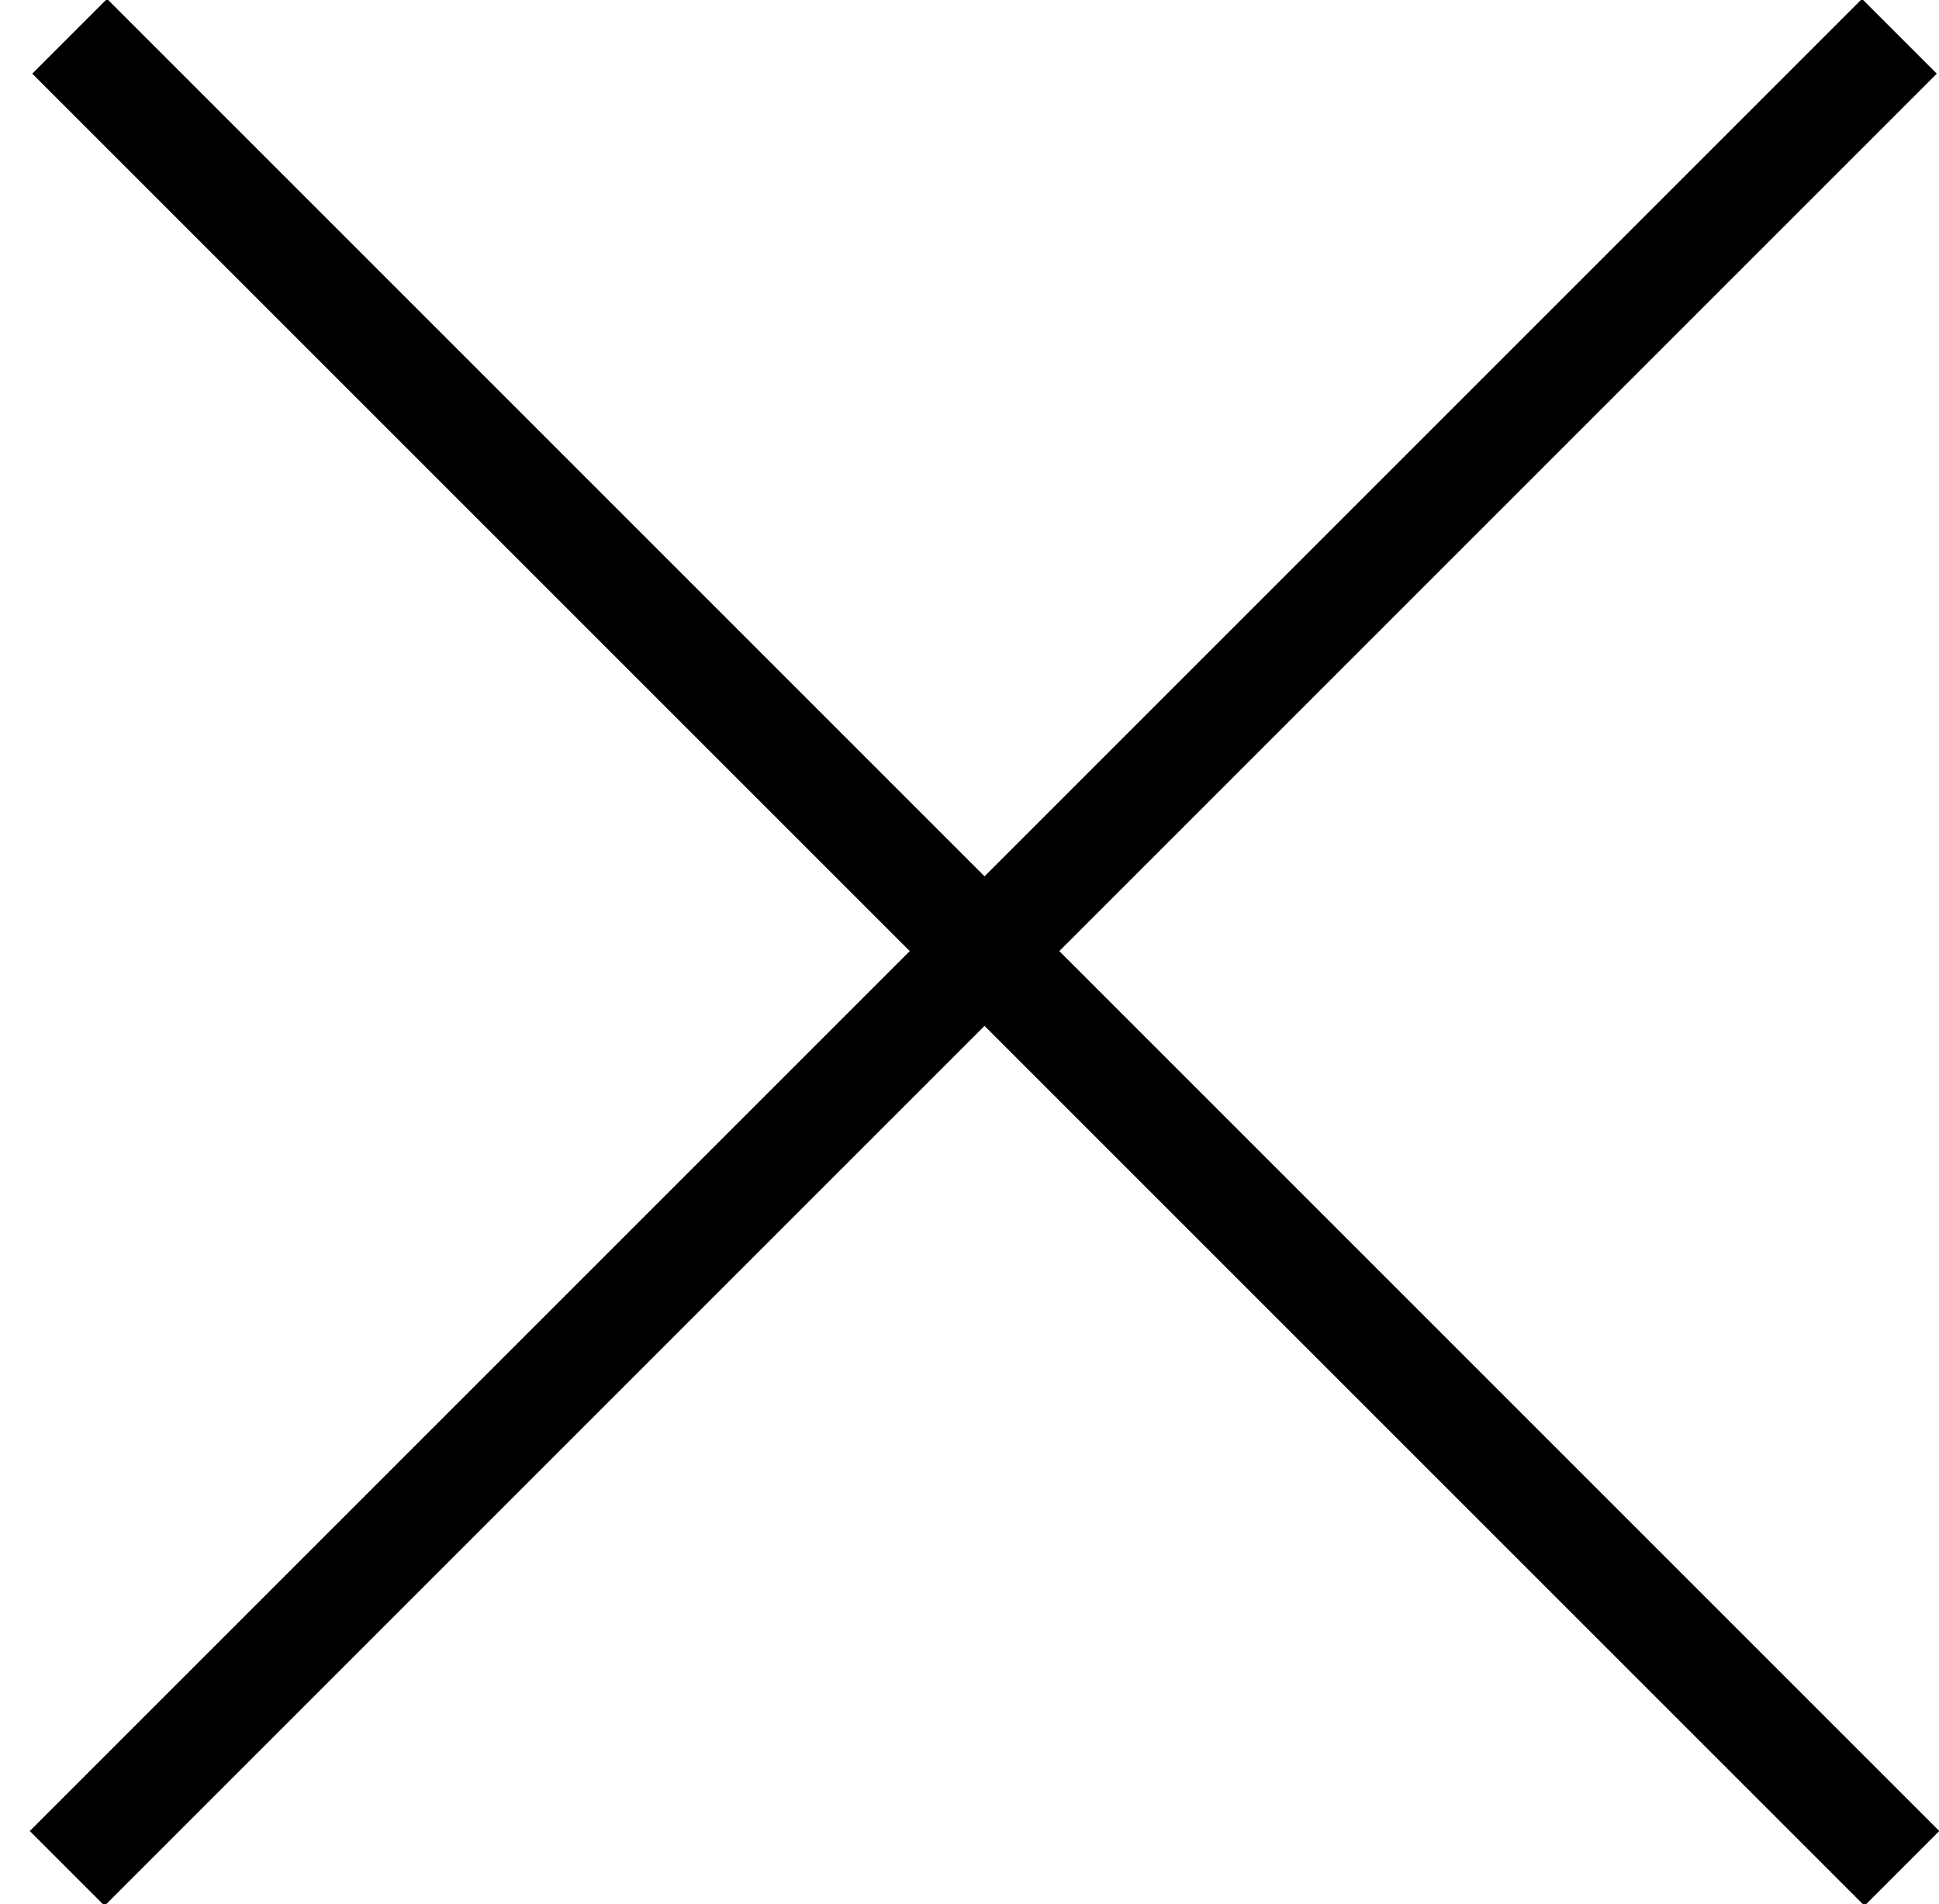
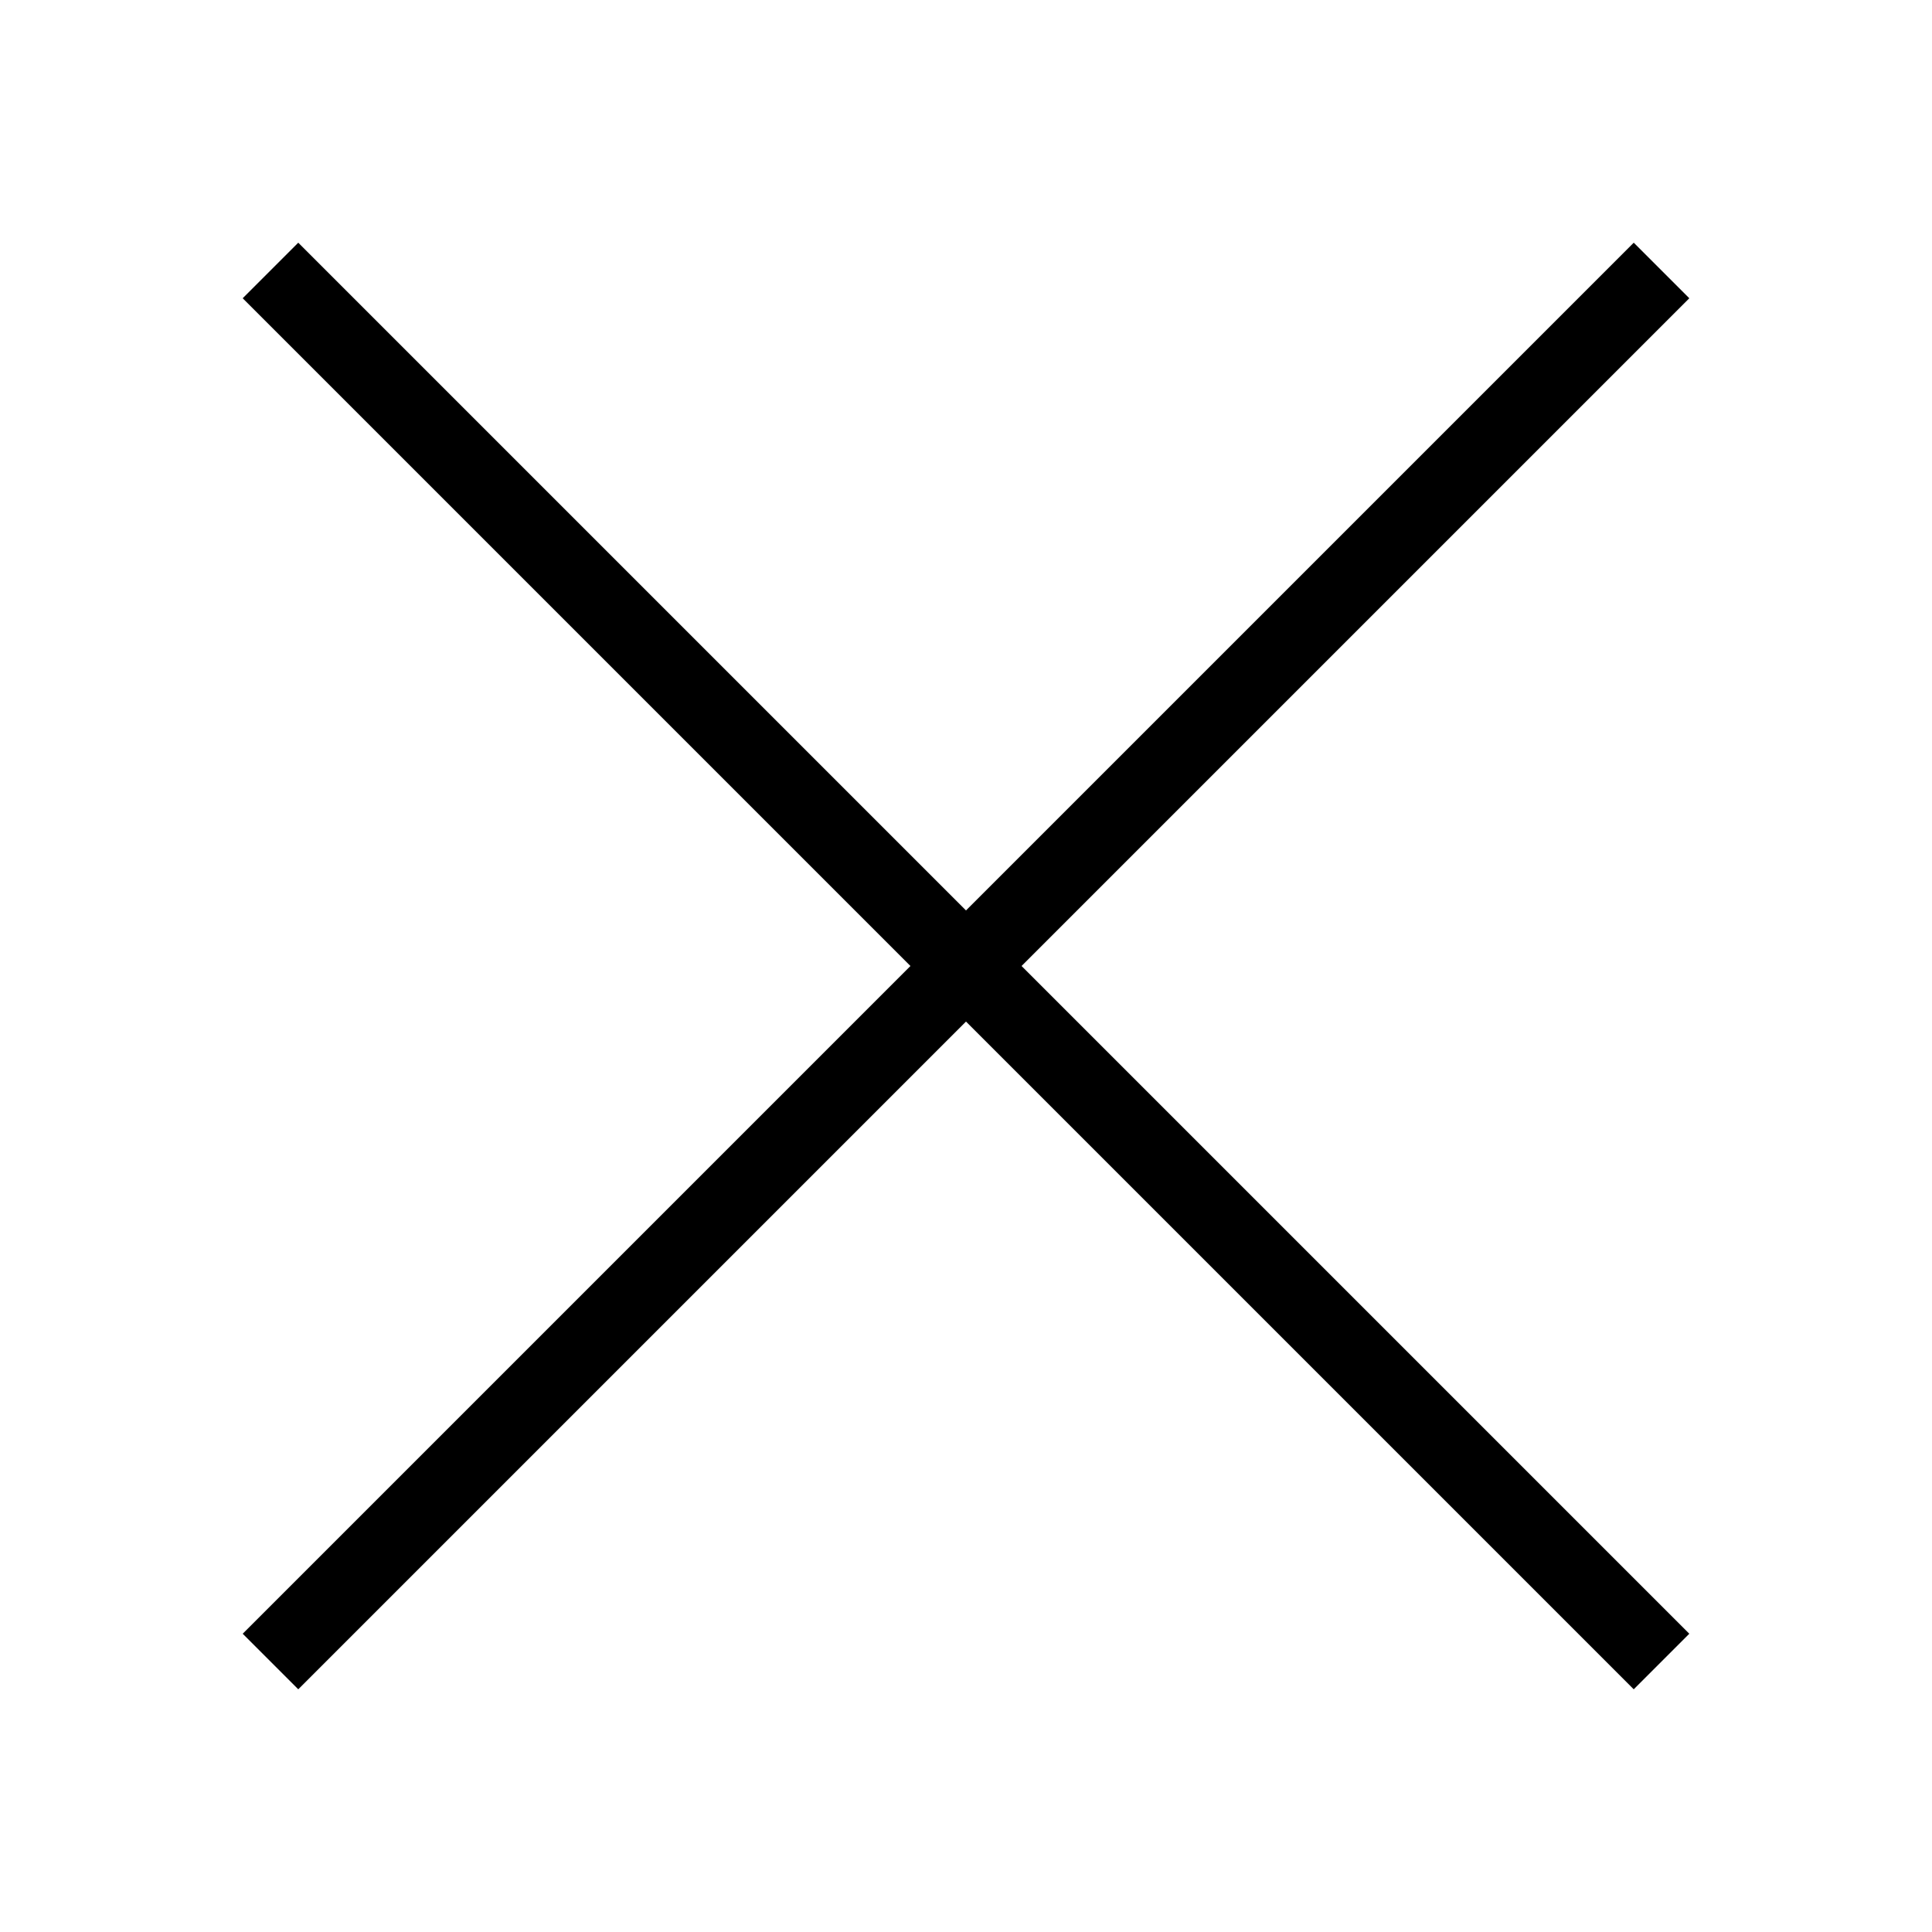
- <svg width="55px" height="54px" viewBox="0 0 55 54" version="1.1">
-   <defs />
-   <g id="Page-1" stroke="none" stroke-width="1" fill="none" fill-rule="evenodd">
-     <g id="Cancel" transform="translate(0, -1)" fill="#000000">
-       <rect id="Rectangle-path" transform="translate(27.96125, 28.01444) rotate(45) translate(-27.96125, -28.01444) " x="-8.788" y="26.514" width="73.499" height="3" />
-       <rect id="Rectangle-path" transform="translate(27.89053, 28.01444) rotate(45) translate(-27.89053, -28.01444) " x="26.391" y="-8.735" width="3" height="73.499" />
-     </g>
-   </g>
+ <svg xmlns="http://www.w3.org/2000/svg" fill="#000000" viewBox="0 0 50 50" width="30px" height="30px">
+   <path d="M 7.719 6.281 L 6.281 7.719 L 23.562 25 L 6.281 42.281 L 7.719 43.719 L 25 26.438 L 42.281 43.719 L 43.719 42.281 L 26.438 25 L 43.719 7.719 L 42.281 6.281 L 25 23.562 Z" />
</svg>
